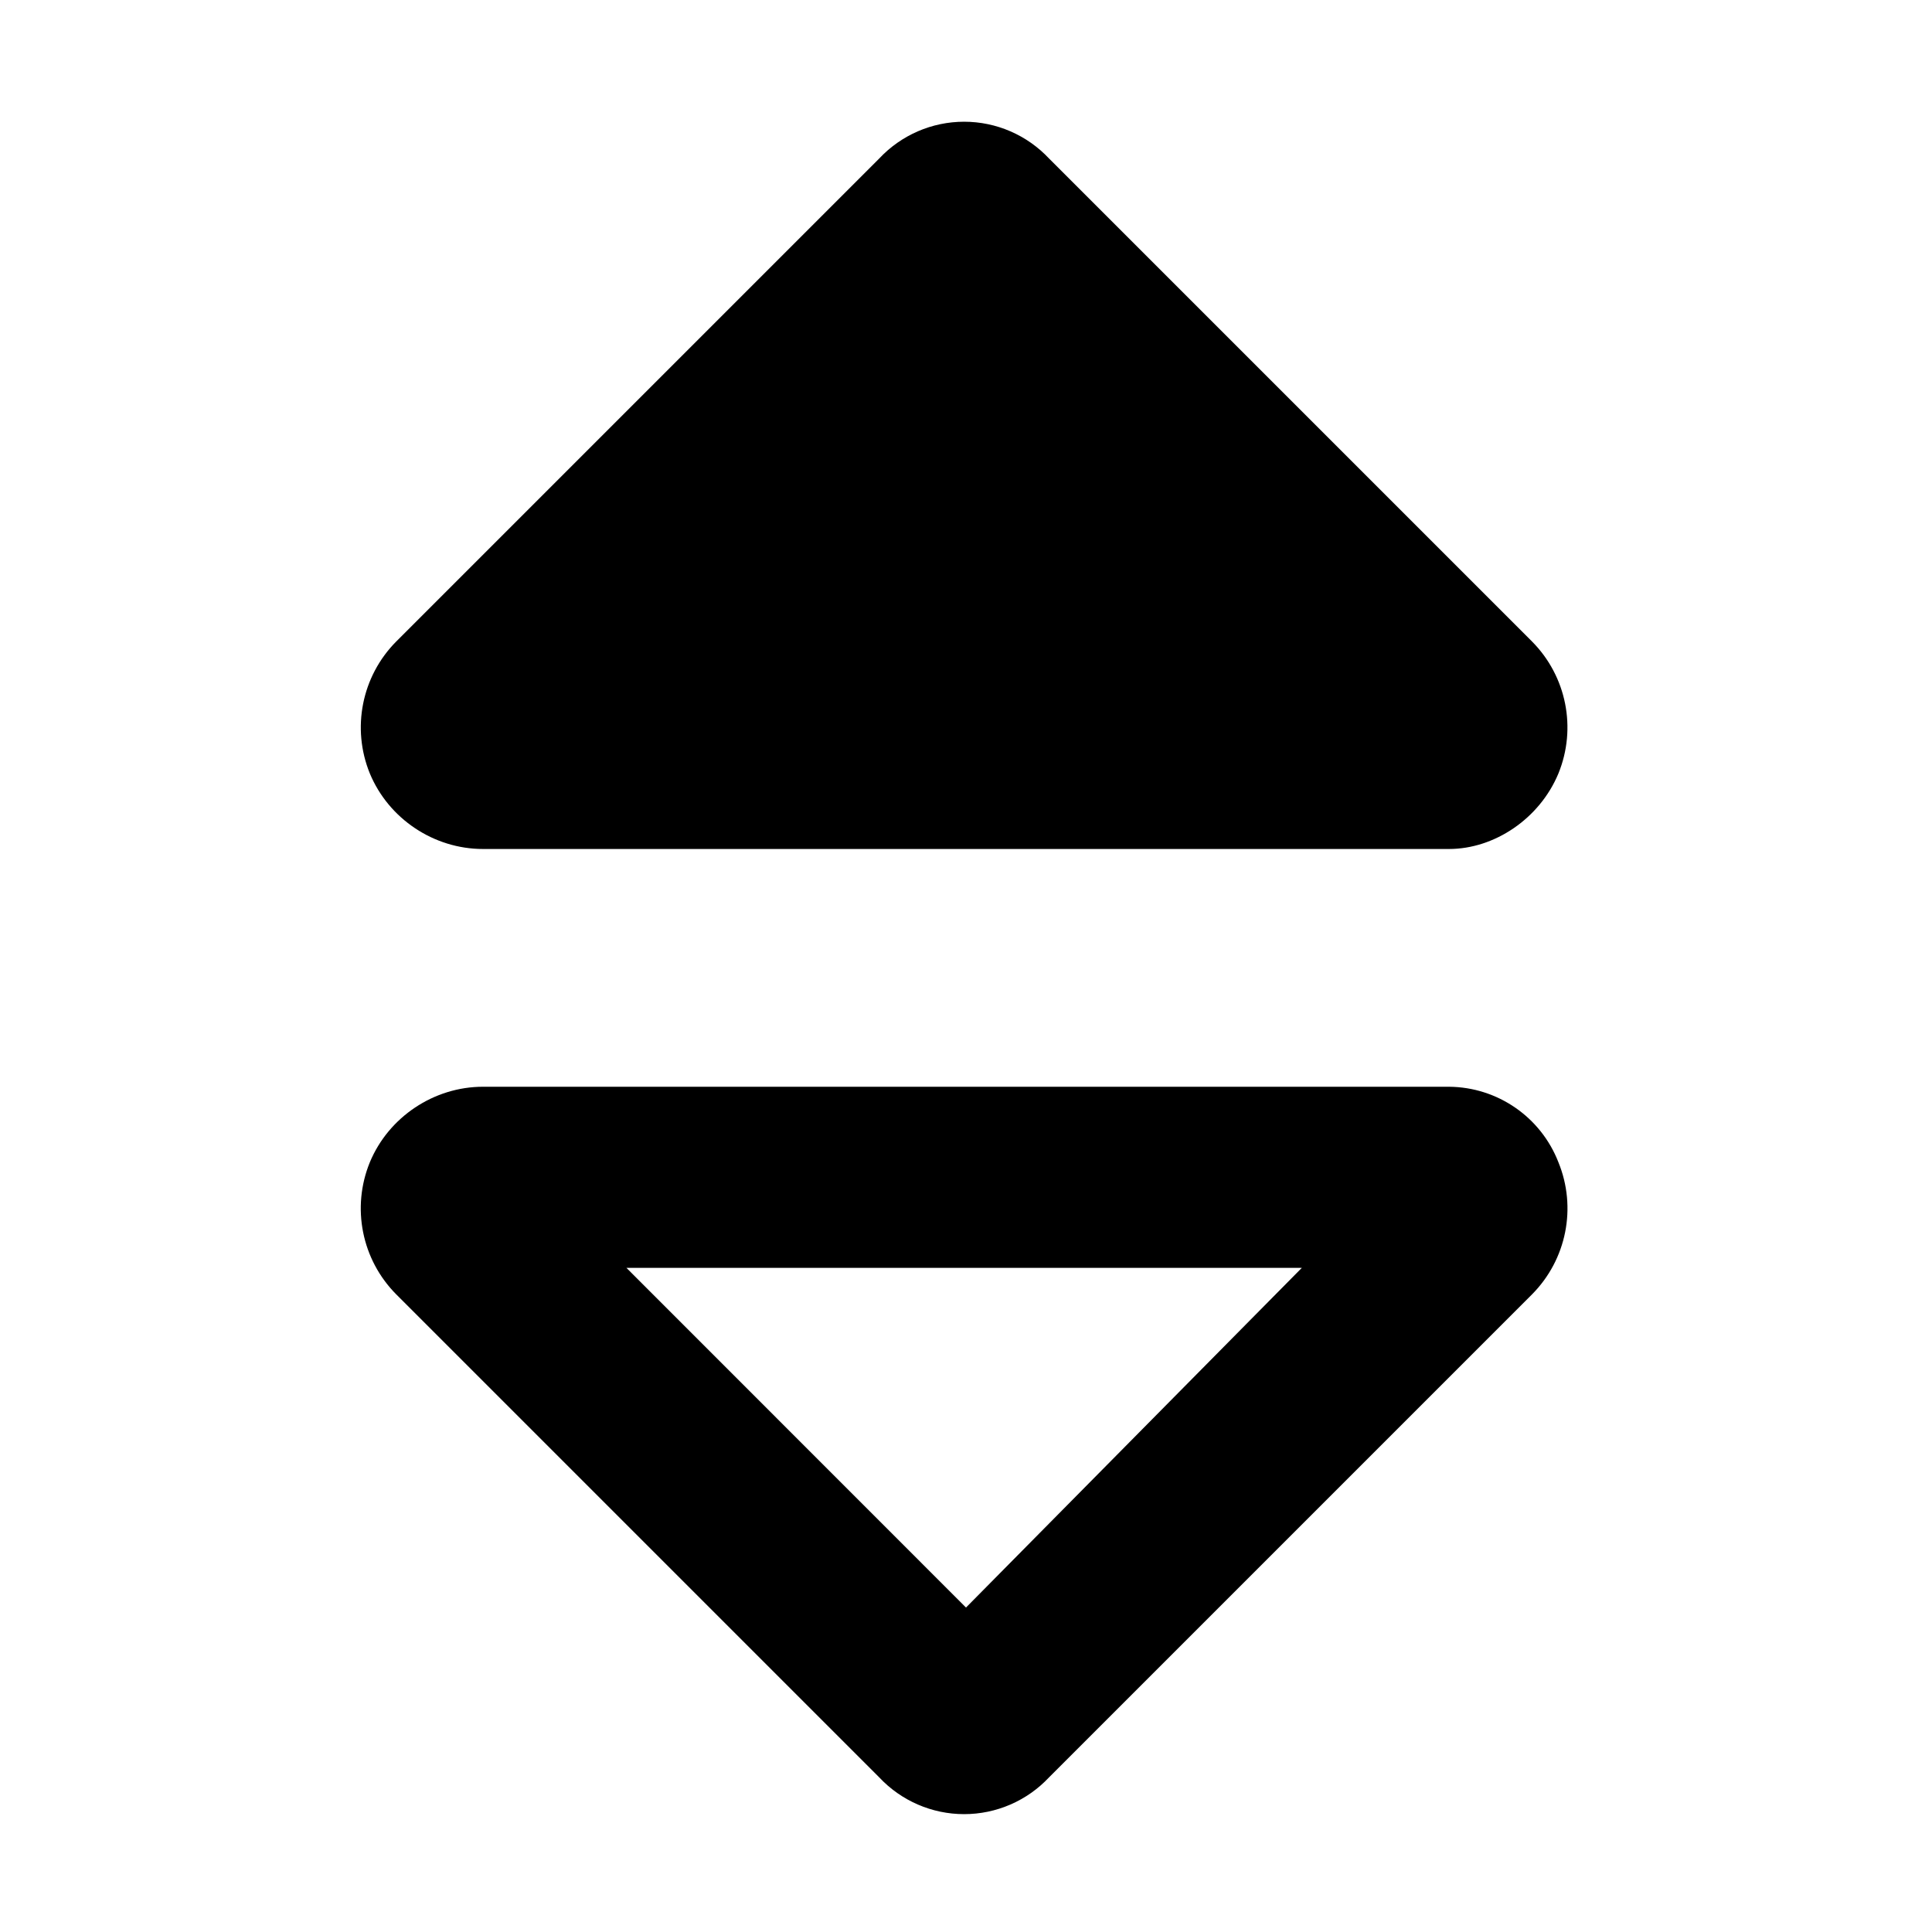
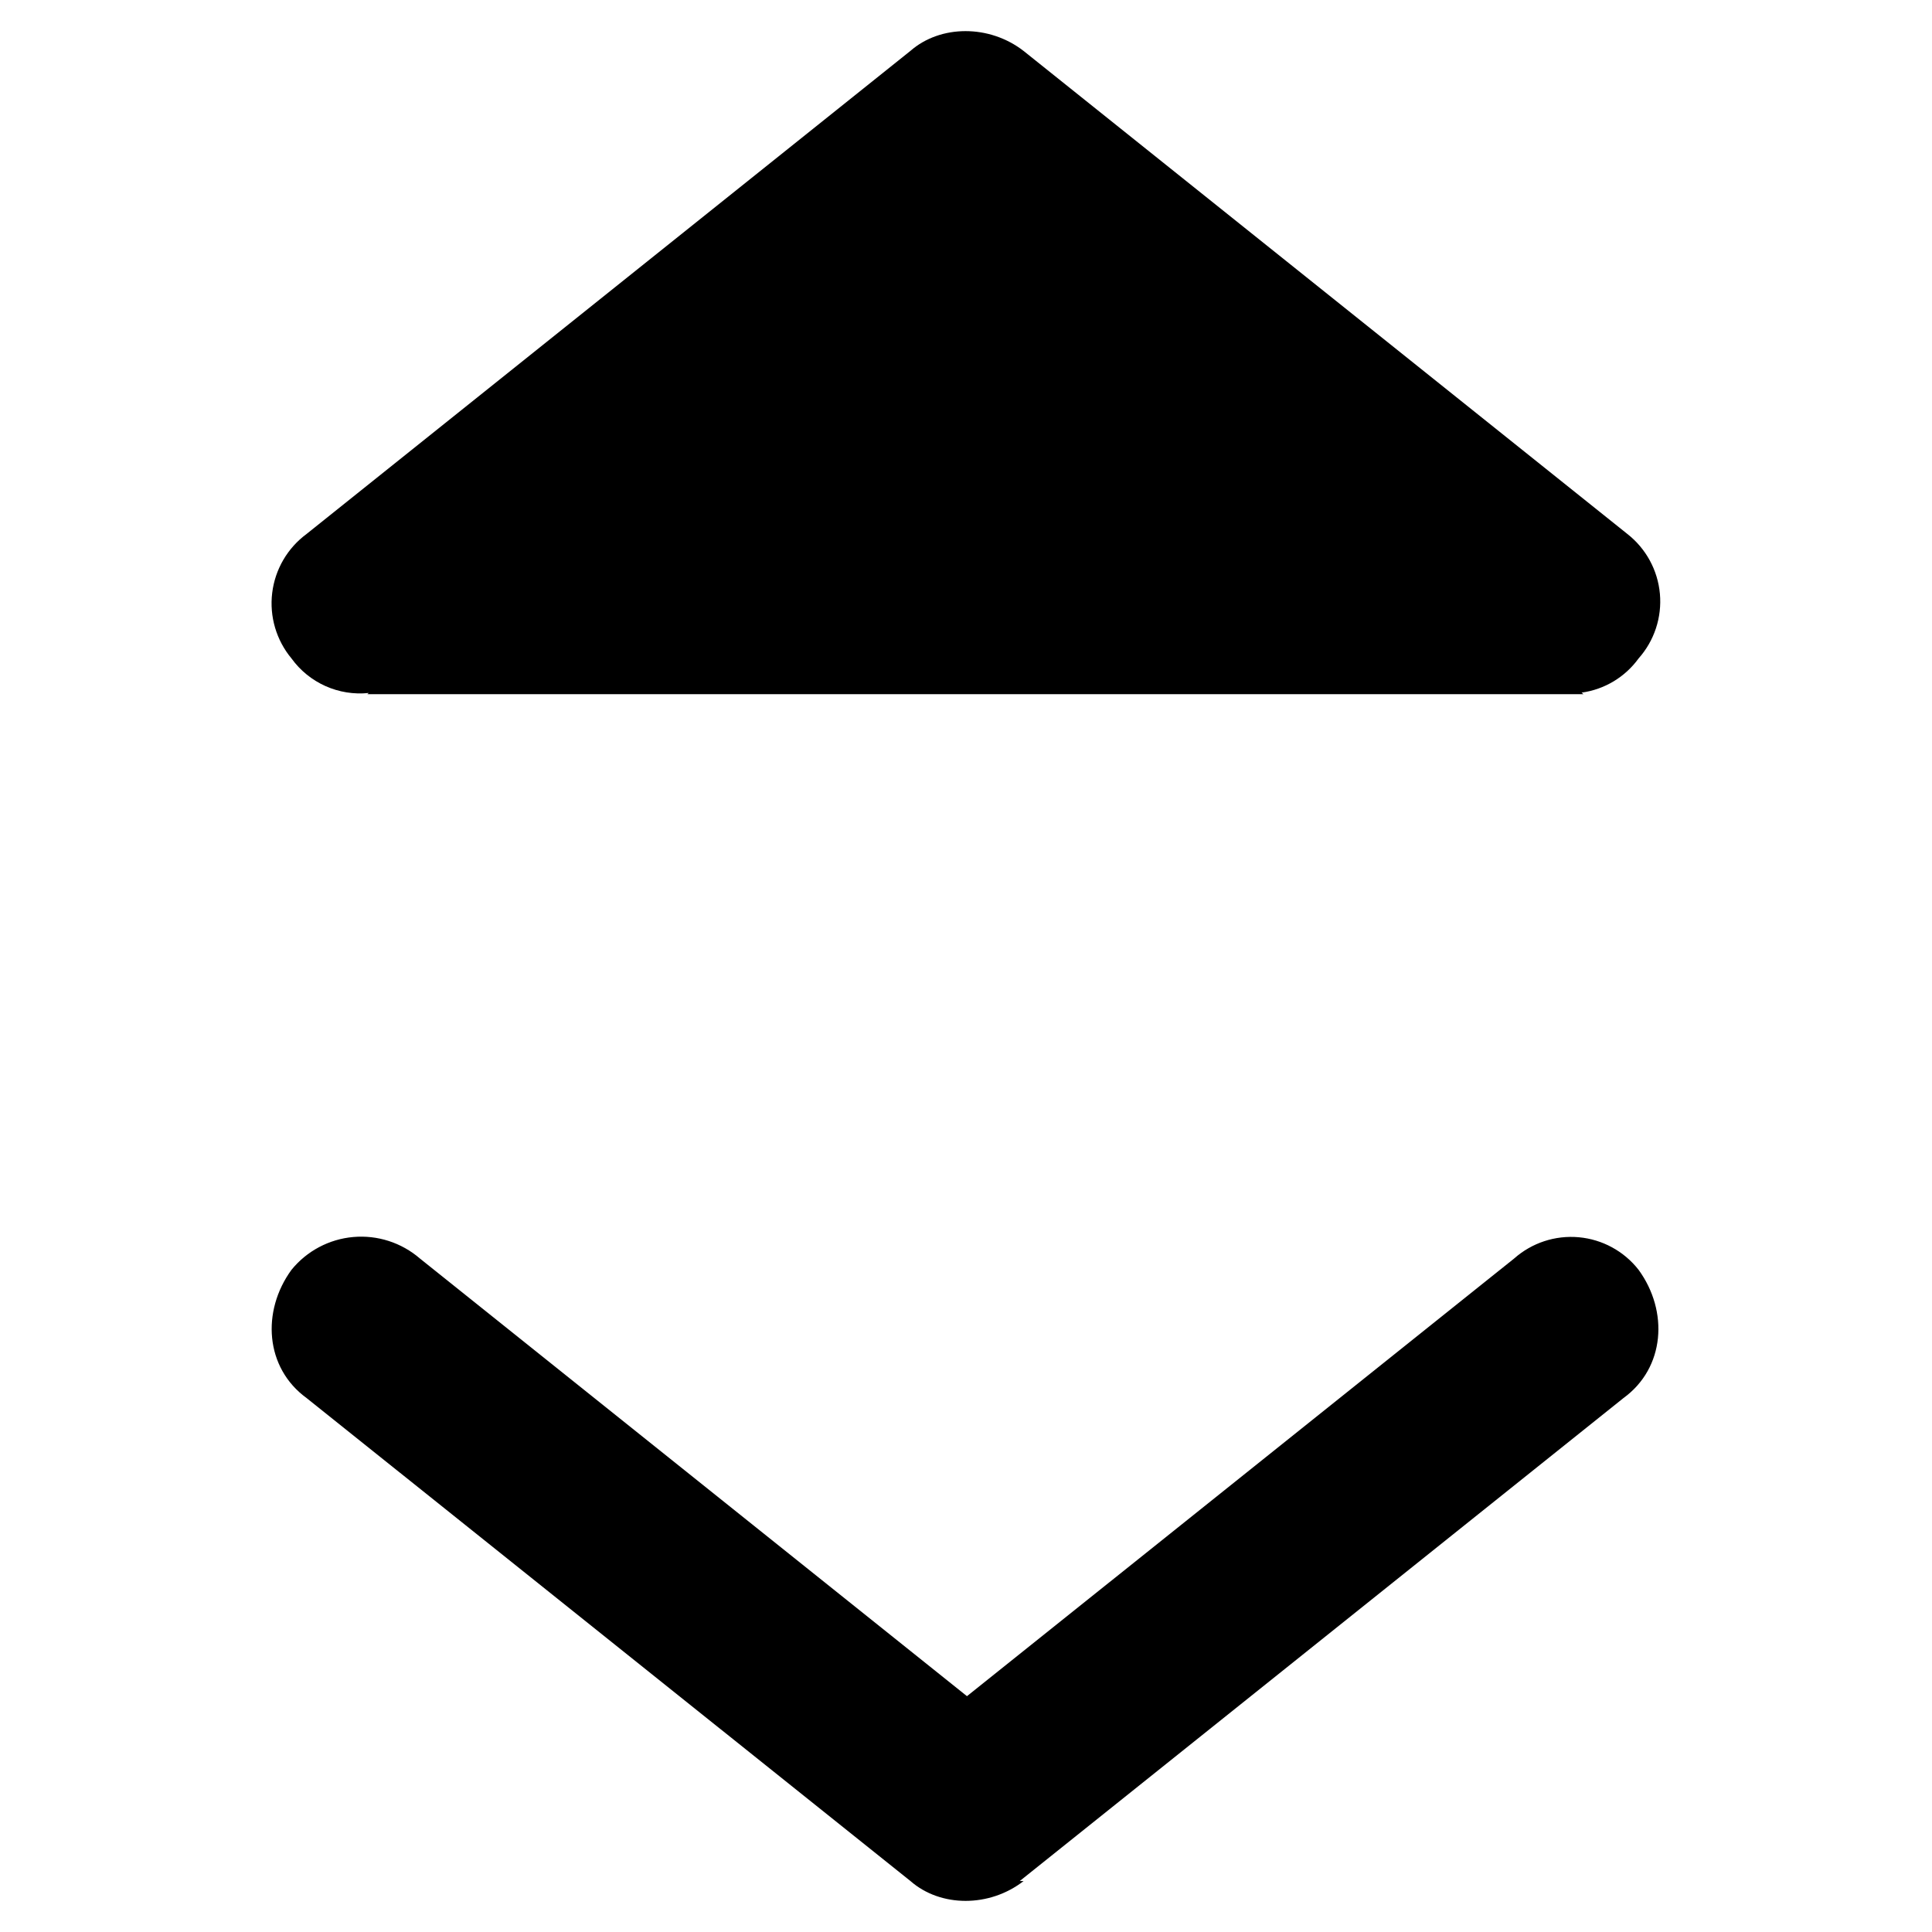
<svg xmlns="http://www.w3.org/2000/svg" viewBox="0 0 16 16">
  <g>
-     <path d="M8.688 1.313a.964.964 0 0 0-1.407 0l-4 4a1.01 1.01 0 0 0-.218 1.093c.156.375.53.625.937.625h8c.375 0 .75-.25.906-.625a1.01 1.01 0 0 0-.218-1.093zM8 13.313 5.188 10.5h5.593zm-.719 1.406a.964.964 0 0 0 1.407 0l4-4a1.01 1.01 0 0 0 .218-1.094A.98.98 0 0 0 12 9H4c-.406 0-.781.25-.937.625a1.01 1.01 0 0 0 .218 1.094z" />
+     <path d="M7.54 15.578c.25.219.655.219.937 0h-.032l5-4c.344-.25.375-.719.125-1.062a.71.71 0 0 0-1.03-.094l-4.532 3.625-4.531-3.625a.744.744 0 0 0-1.063.094c-.25.343-.219.812.125 1.062zM13.57 5.453a.71.71 0 0 0-.093-1.031l-5-4c-.282-.219-.688-.219-.938 0l-5 4a.714.714 0 0 0-.125 1.031.7.7 0 0 0 .64.286l-.012.01h10.072l-.016-.013a.7.7 0 0 0 .472-.283" />
  </g>
</svg>
